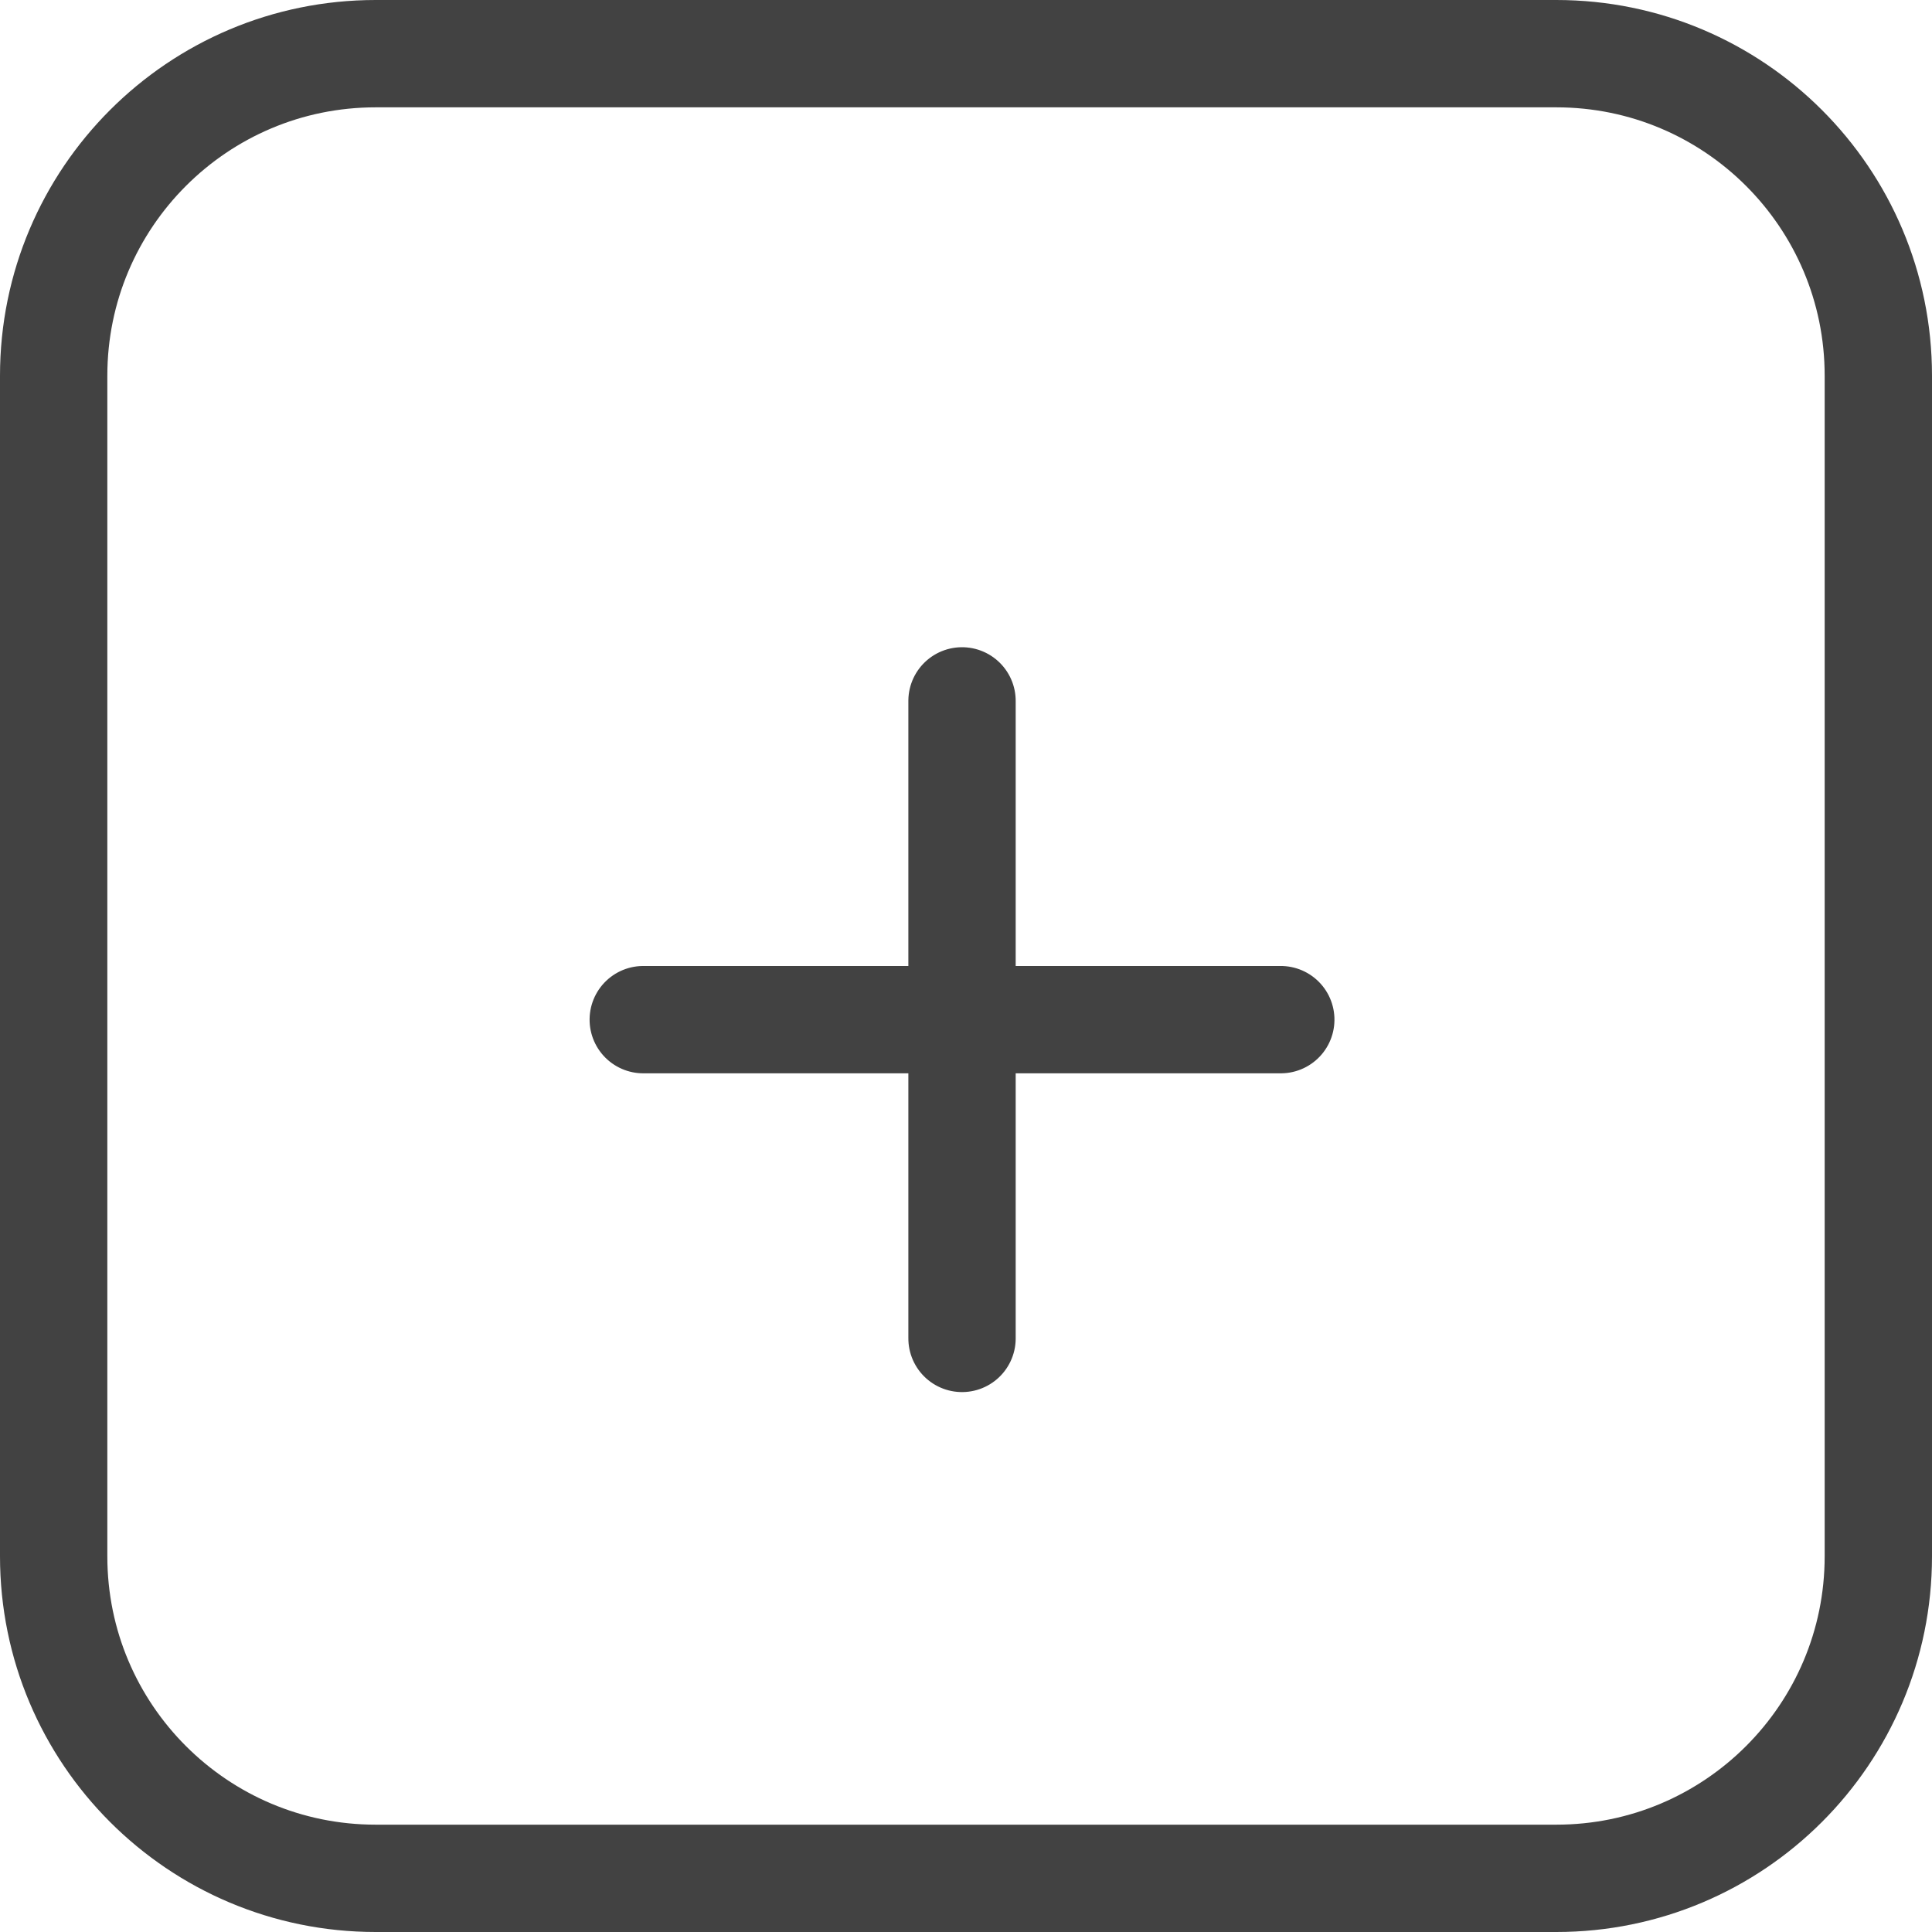
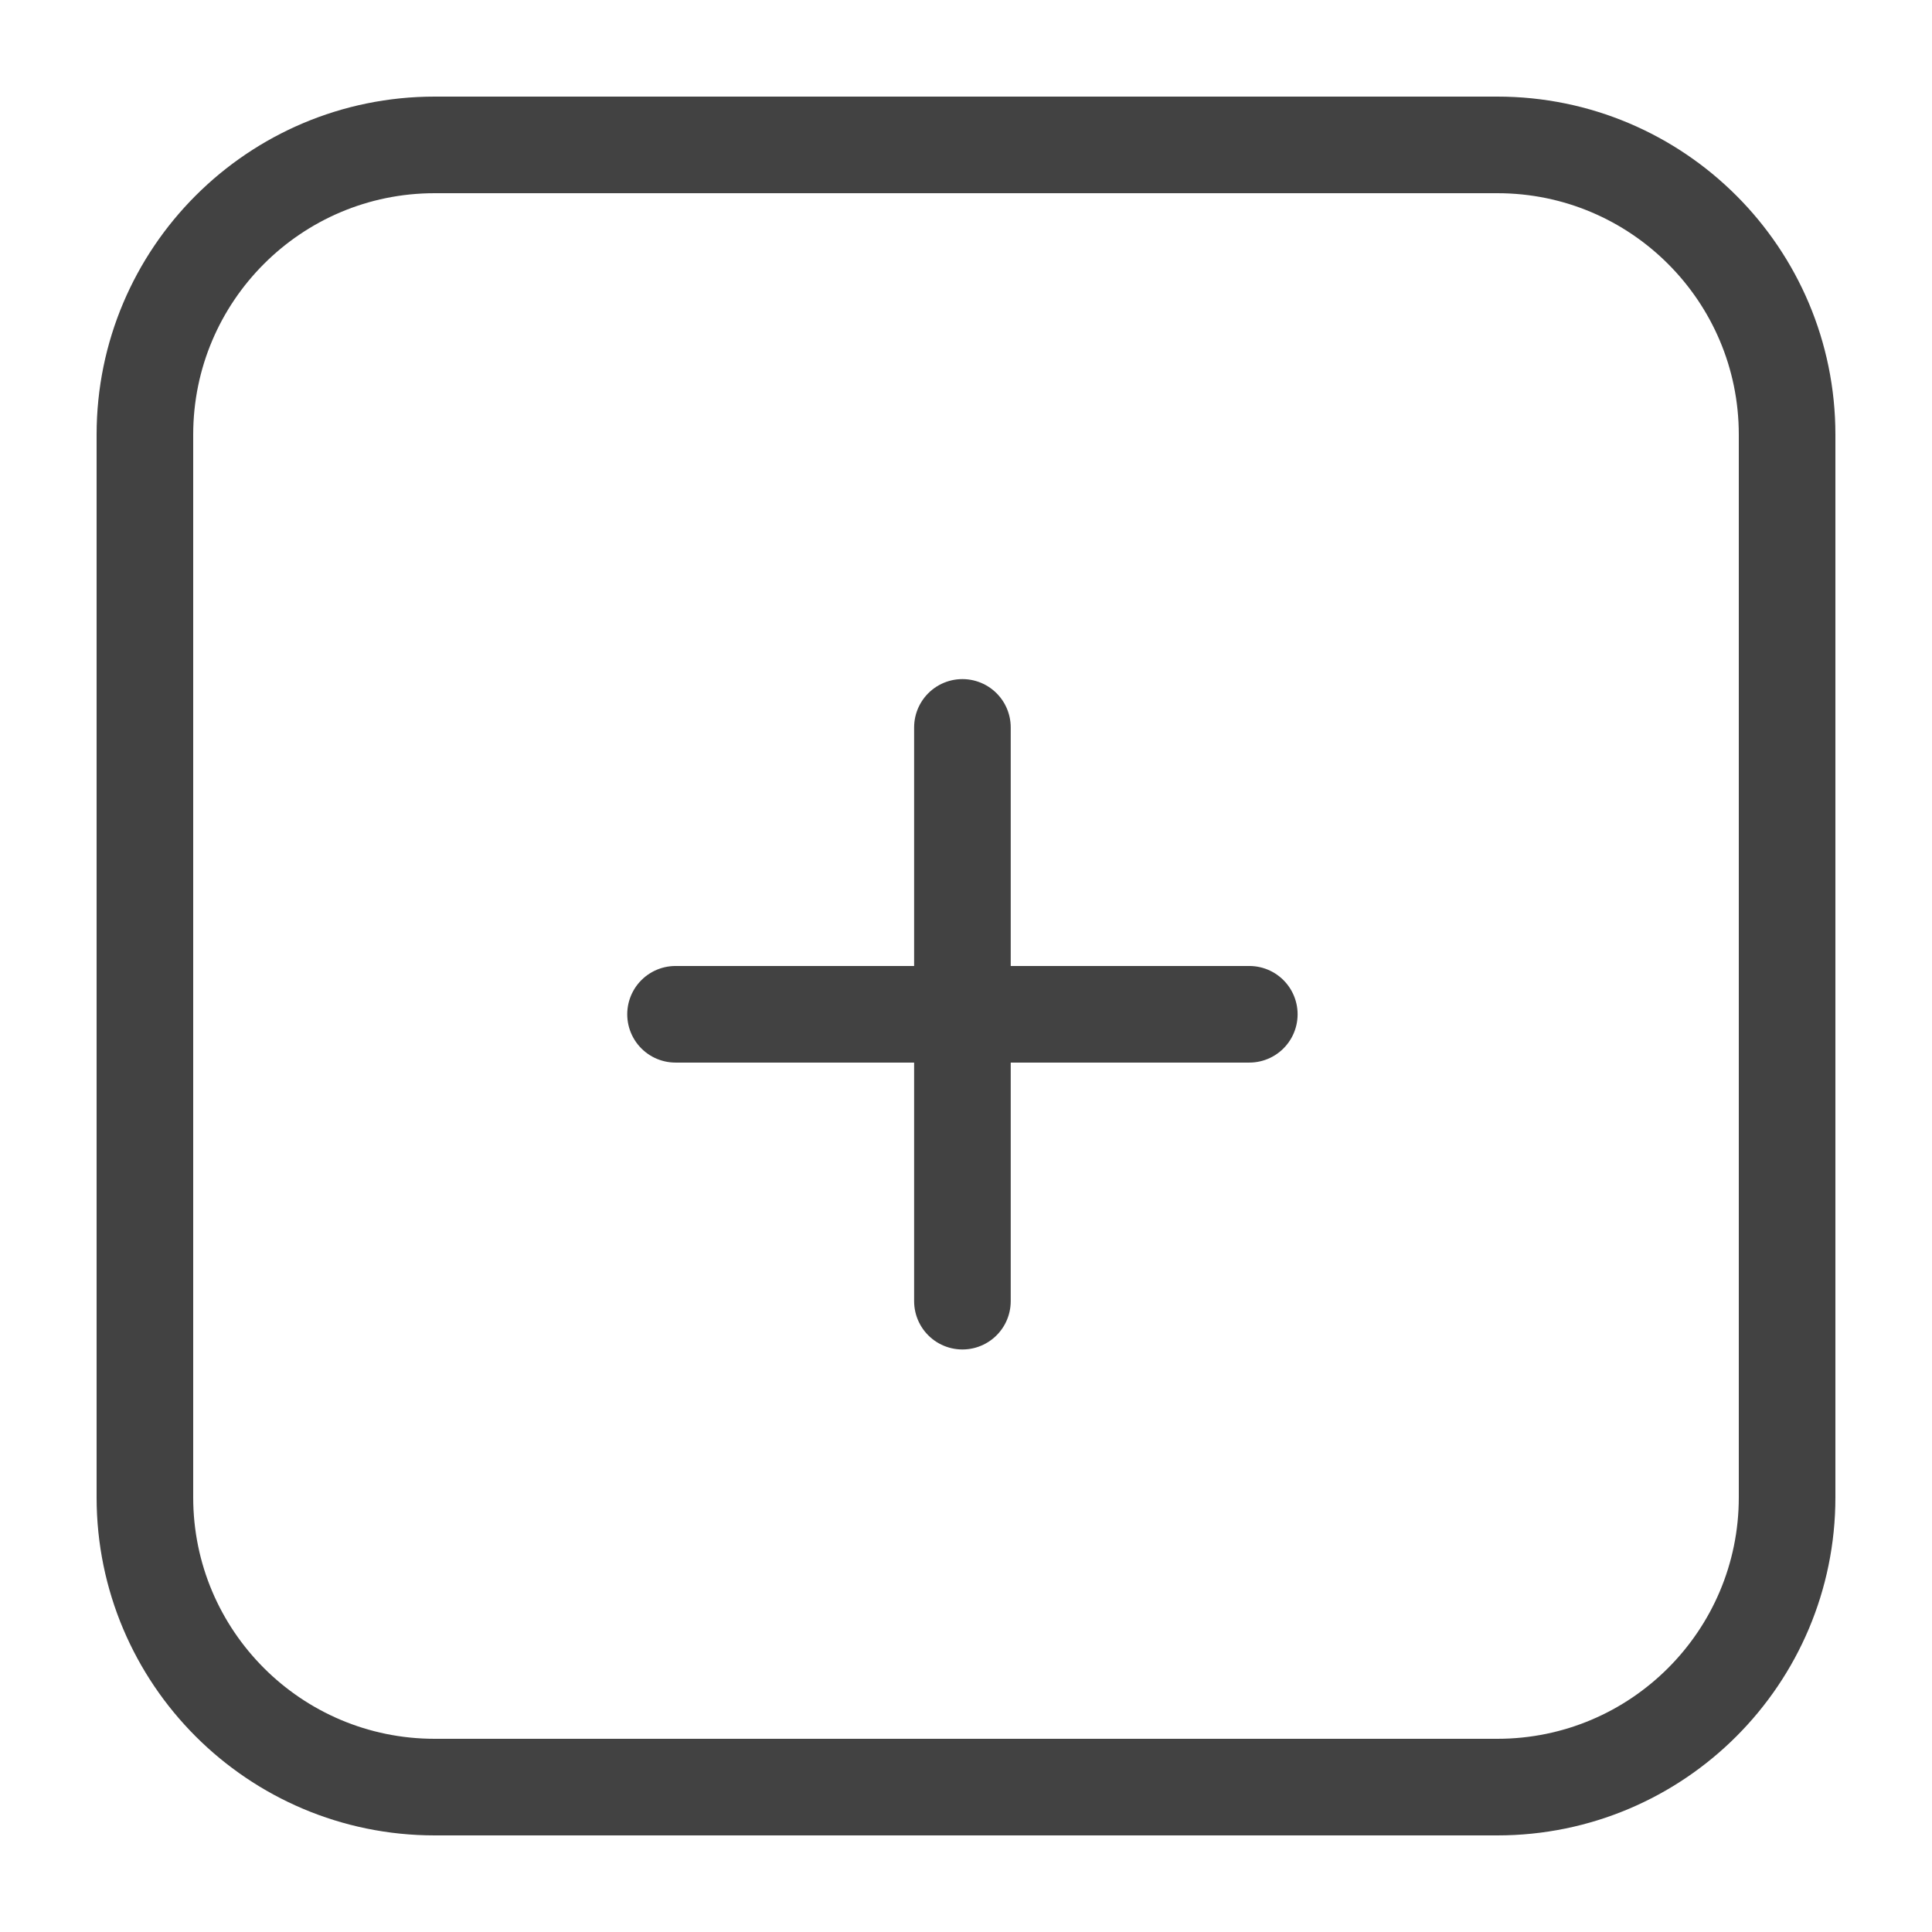
- <svg xmlns="http://www.w3.org/2000/svg" width="18px" height="18px" viewBox="0 0 18 18" version="1.1">
+ <svg xmlns="http://www.w3.org/2000/svg" width="20px" height="20px" viewBox="0 0 20 20" version="1.1">
  <defs />
  <g id="APPLY" stroke="none" stroke-width="1" fill="none" fill-rule="evenodd">
-     <g id="Group" stroke="#424242">
+     <g id="Group" transform="translate(1, 1)" stroke="#424242">
      <path d="M6.863,11.6 L11.063,7.4" id="Line" stroke-linecap="round" stroke-linejoin="round" transform="translate(8.96275, 9.5) rotate(-45) translate(-8.96275, -9.5) " />
      <path d="M11.063,11.6 L6.863,7.4" id="Line" stroke-linecap="round" stroke-linejoin="round" transform="translate(8.96275, 9.5) rotate(-45) translate(-8.96275, -9.5) " />
      <rect id="Rectangle-2" x="0.5" y="0.5" width="17" height="17" rx="3" />
    </g>
  </g>
</svg>
